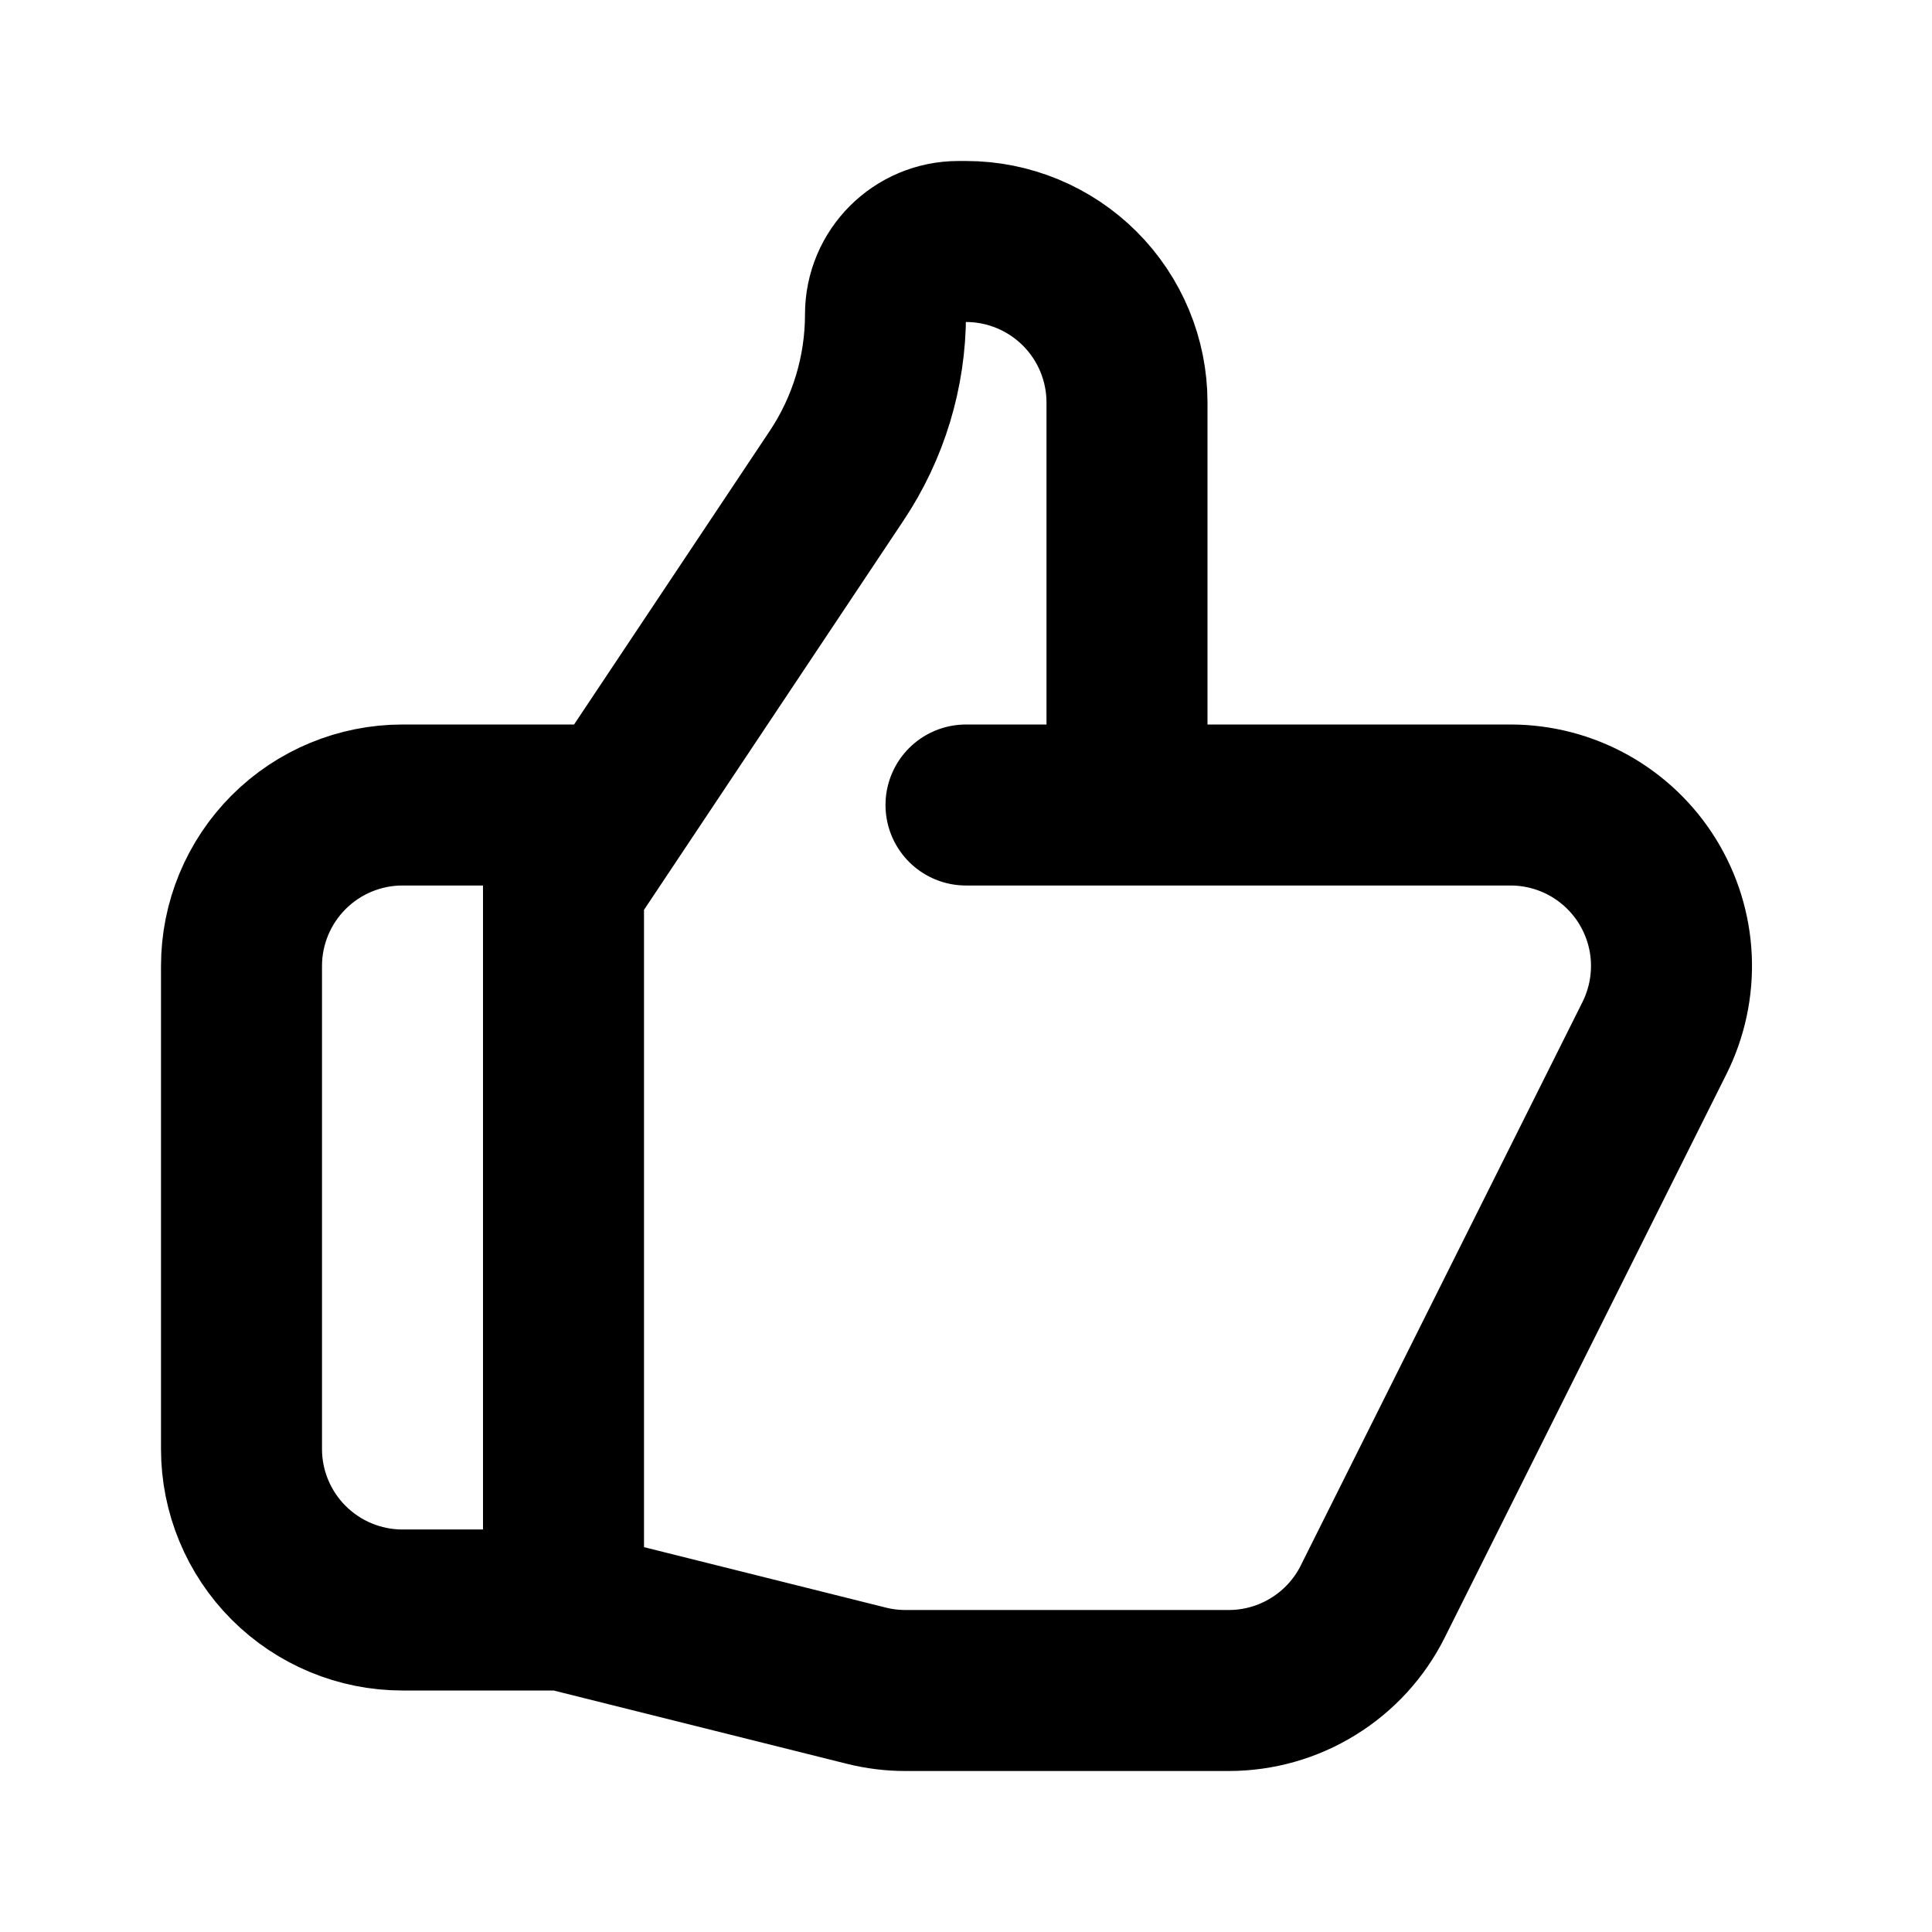
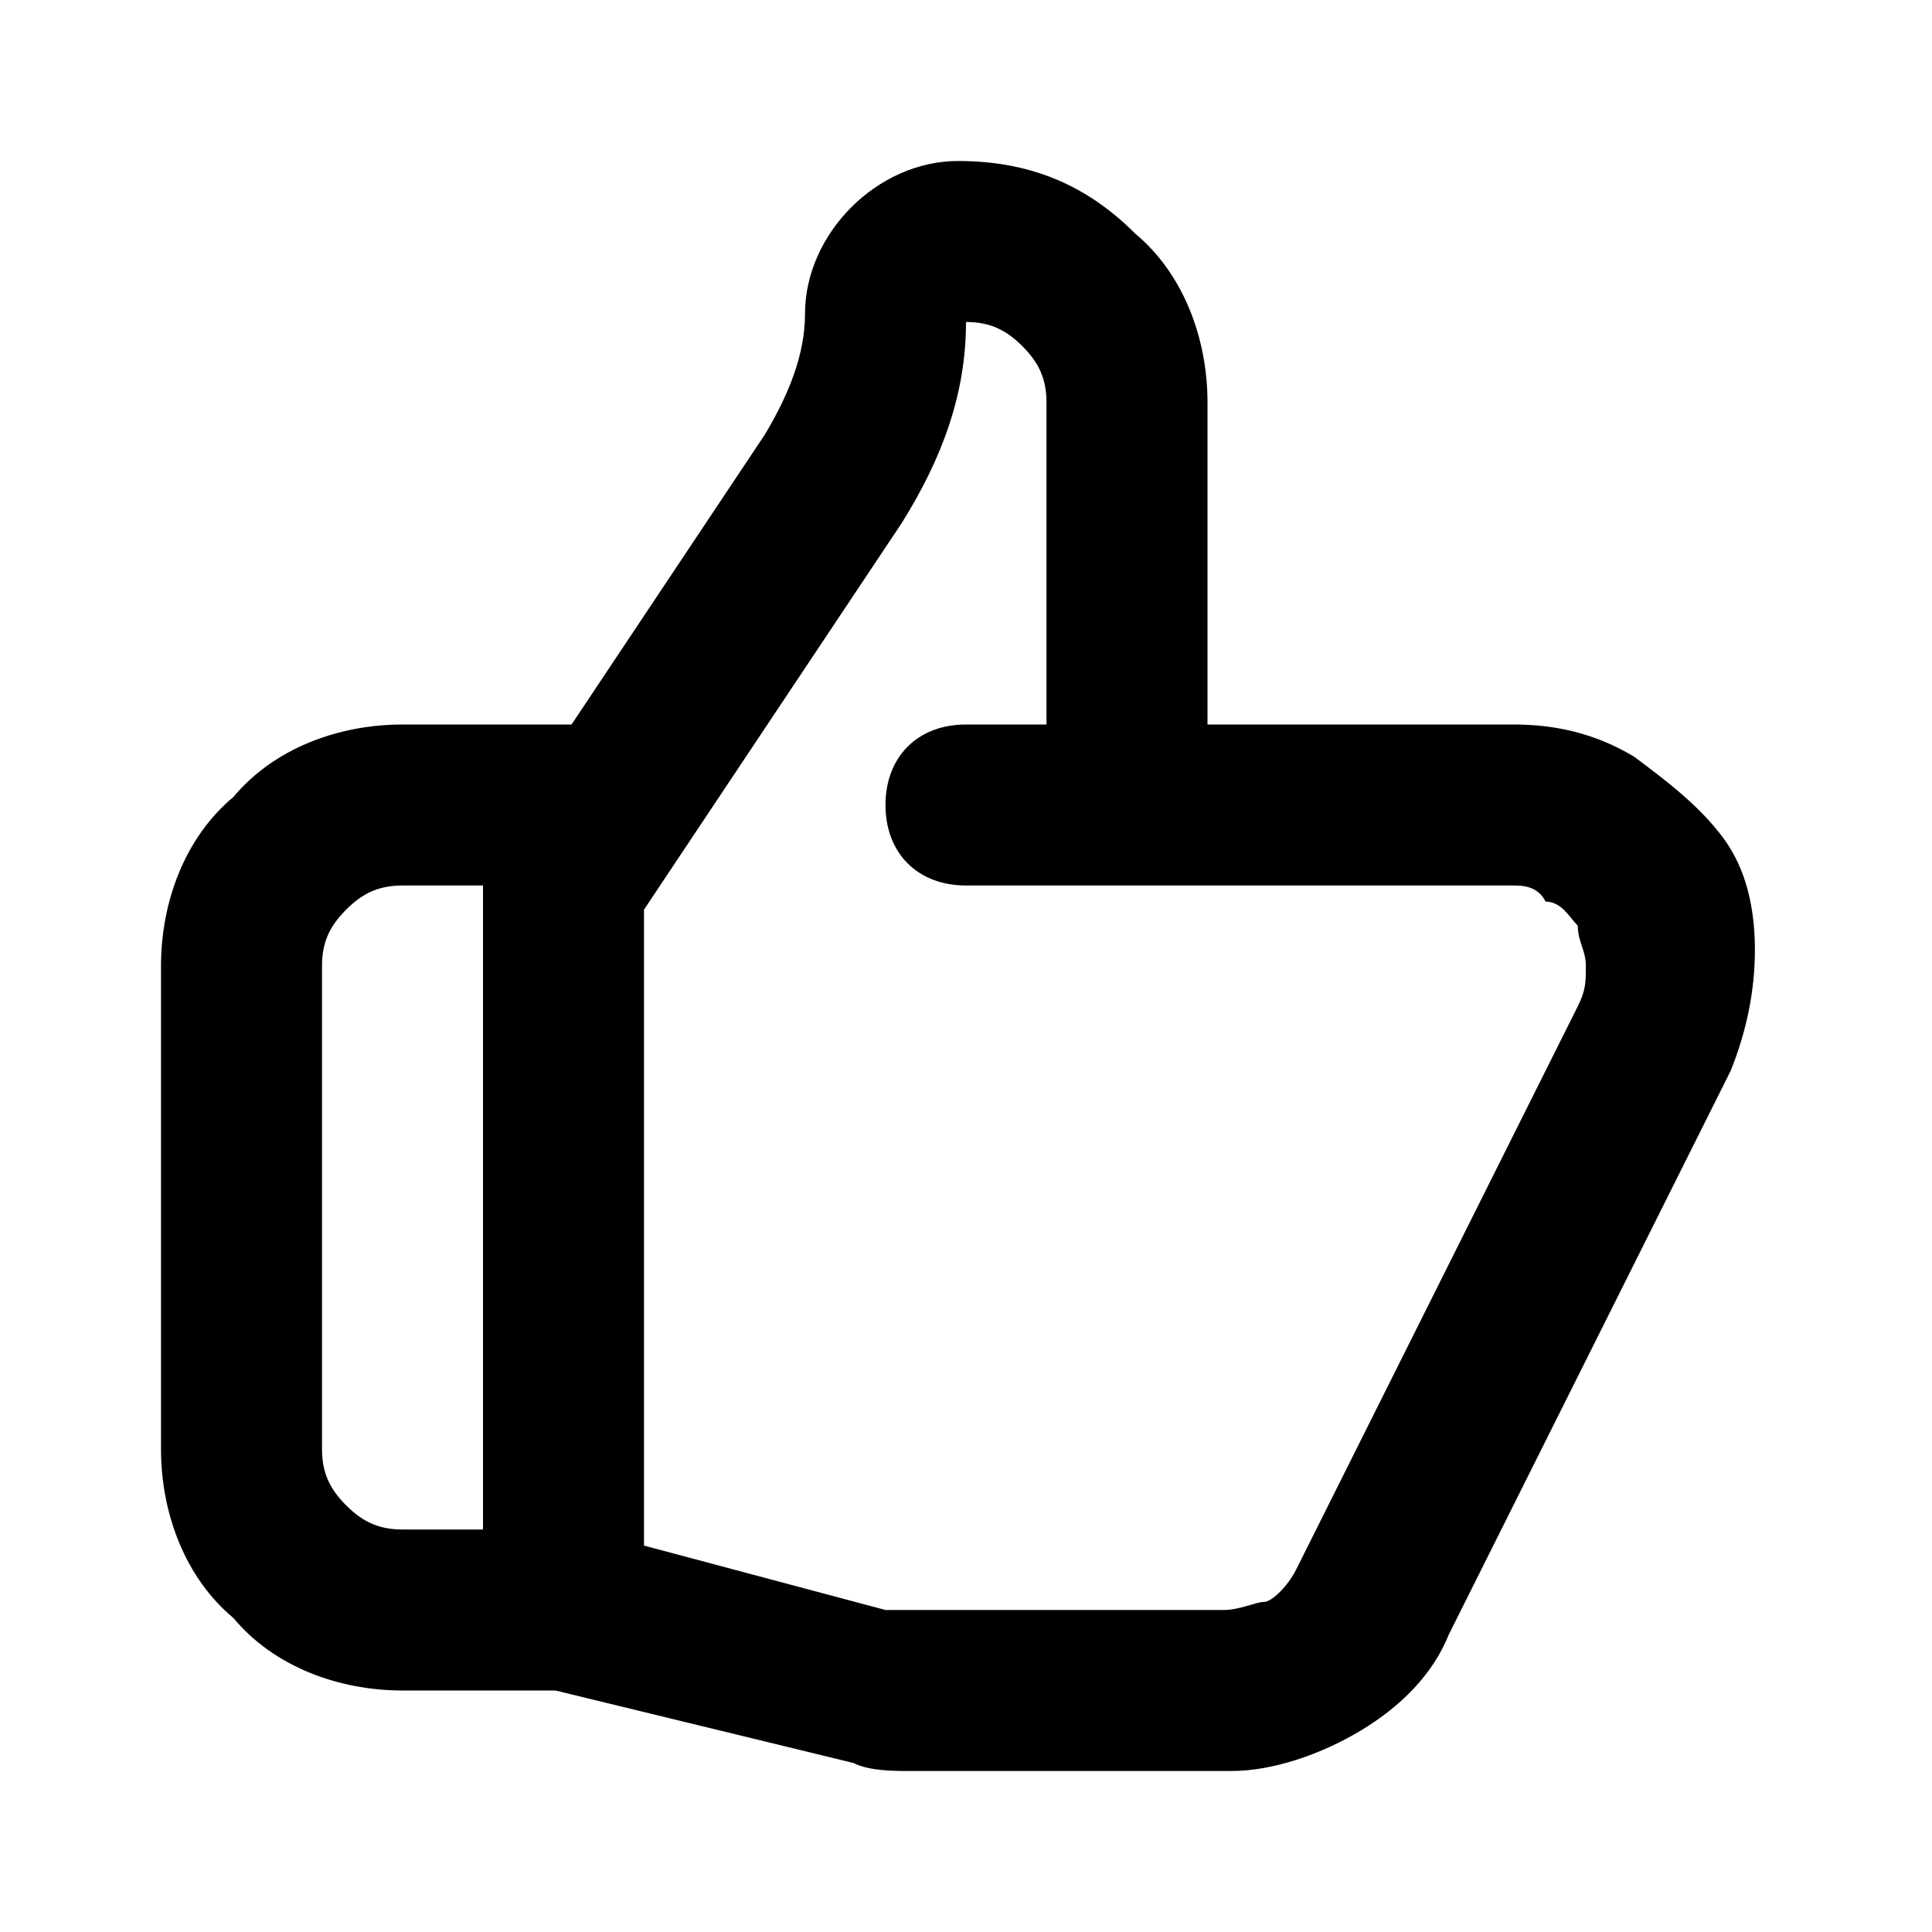
- <svg xmlns="http://www.w3.org/2000/svg" width="24" height="24" viewBox="0 0 24 24" fill="none">
-   <path d="M14 10H18.764C19.105 10 19.44 10.087 19.738 10.253C20.035 10.419 20.286 10.658 20.465 10.948C20.644 11.238 20.747 11.569 20.762 11.91C20.777 12.25 20.705 12.589 20.553 12.894L17.053 19.894C16.887 20.227 16.631 20.506 16.315 20.701C15.999 20.897 15.635 21 15.263 21H11.246C11.083 21 10.92 20.98 10.761 20.94L7 20M14 10V5C14 4.47 13.789 3.961 13.414 3.586C13.039 3.211 12.53 3 12 3H11.905C11.405 3 11 3.405 11 3.905C11 4.619 10.789 5.317 10.392 5.911L7 11V20M14 10H12M7 20H5C4.47 20 3.961 19.789 3.586 19.414C3.211 19.039 3 18.53 3 18V12C3 11.47 3.211 10.961 3.586 10.586C3.961 10.211 4.47 10 5 10H7.5" stroke="black" stroke-width="2" stroke-linecap="round" stroke-linejoin="round" />
+ <svg xmlns="http://www.w3.org/2000/svg" version="1.1" id="Слой_1" x="0px" y="0px" viewBox="0 0 24 24" style="enable-background:new 0 0 24 24;" xml:space="preserve">
+   <g>
+     <path d="M15.3,22h-4c-0.2,0-0.5,0-0.7-0.1L6.9,21H5c-0.8,0-1.6-0.3-2.1-0.9C2.3,19.6,2,18.8,2,18v-6c0-0.8,0.3-1.6,0.9-2.1   C3.4,9.3,4.2,9,5,9h2.1l2.4-3.6C9.8,4.9,10,4.4,10,3.9C10,2.9,10.9,2,11.9,2c0.9,0,1.6,0.3,2.2,0.9C14.7,3.4,15,4.2,15,5v4h3.8   c0.5,0,1,0.1,1.5,0.4c0.4,0.3,0.8,0.6,1.1,1c0.3,0.4,0.4,0.9,0.4,1.4c0,0.5-0.1,1-0.3,1.5l-3.5,7c-0.2,0.5-0.6,0.9-1.1,1.2   S15.8,22,15.3,22z M8,19.2l3,0.8c0.1,0,0.2,0,0.2,0h4c0.2,0,0.4-0.1,0.5-0.1s0.3-0.2,0.4-0.4l3.5-7c0.1-0.2,0.1-0.3,0.1-0.5   c0-0.2-0.1-0.3-0.1-0.5c-0.1-0.1-0.2-0.3-0.4-0.3C19.1,11,18.9,11,18.8,11H12c-0.6,0-1-0.4-1-1s0.4-1,1-1h1V5   c0-0.3-0.1-0.5-0.3-0.7C12.5,4.1,12.3,4,12,4c0,0,0,0,0,0c0,0.9-0.3,1.7-0.8,2.5L8,11.3V19.2z M5,11c-0.3,0-0.5,0.1-0.7,0.3   C4.1,11.5,4,11.7,4,12v6c0,0.3,0.1,0.5,0.3,0.7C4.5,18.9,4.7,19,5,19h1v-8H5z" />
+   </g>
</svg>
